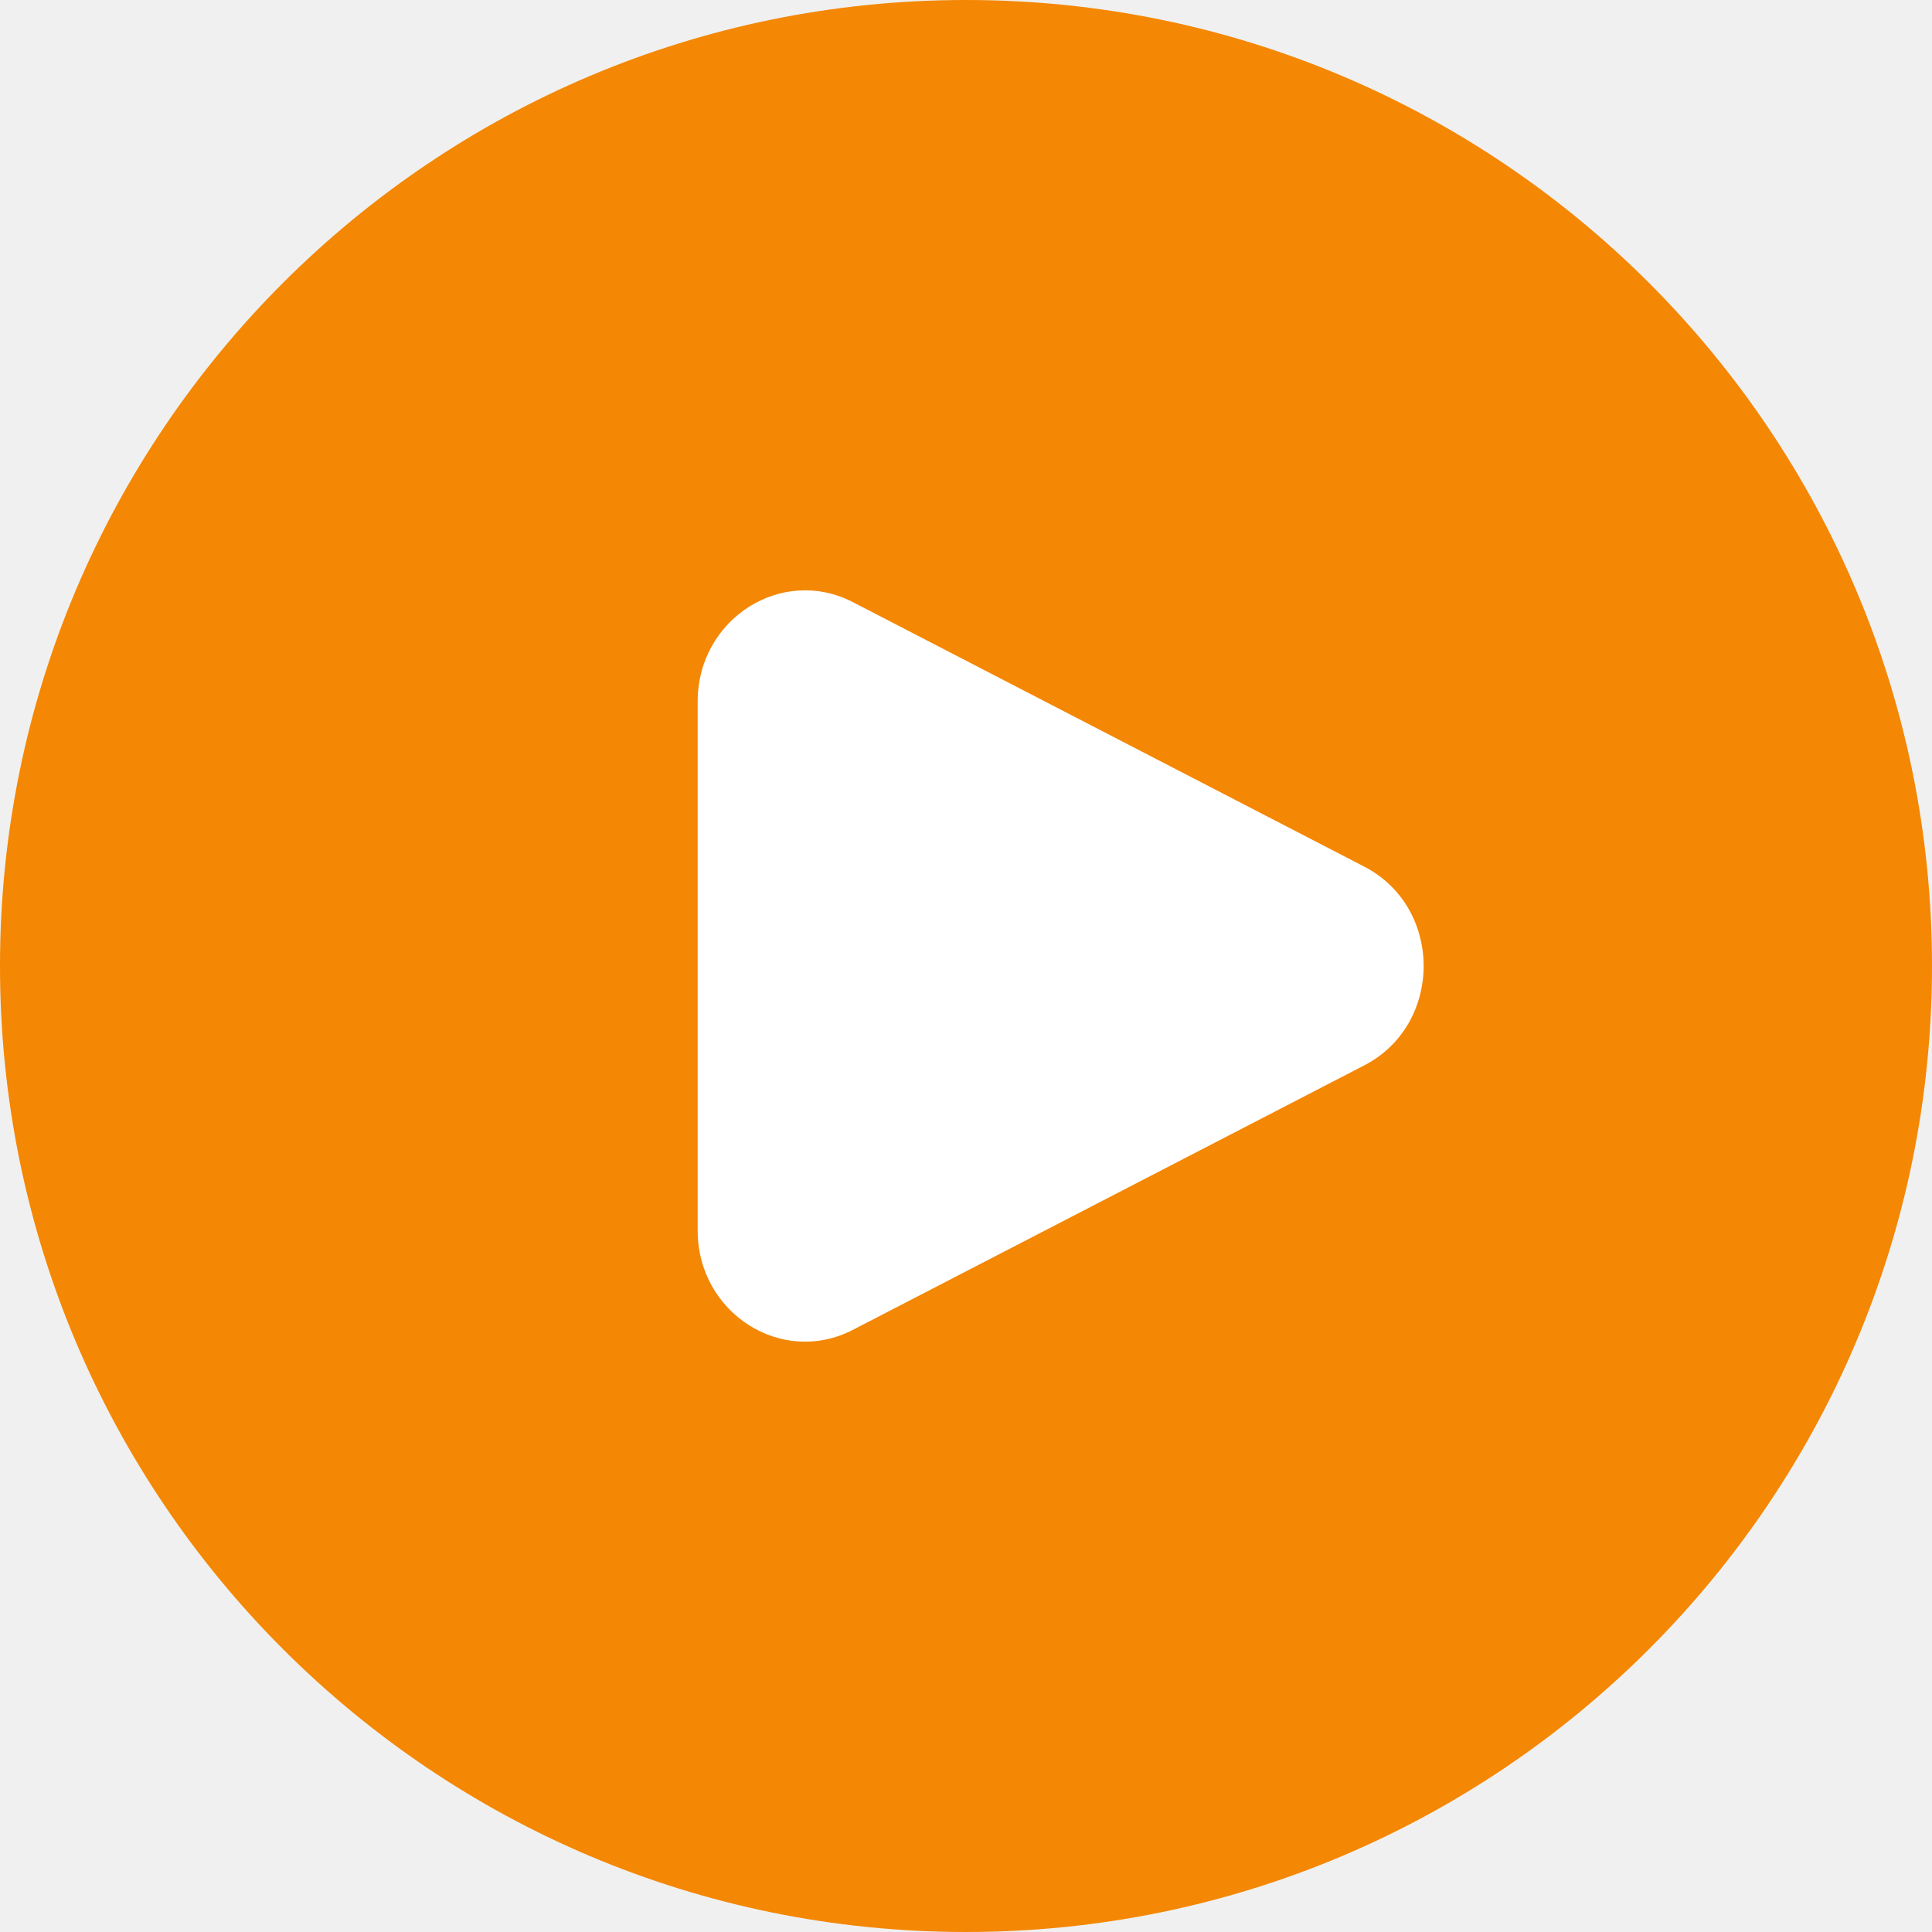
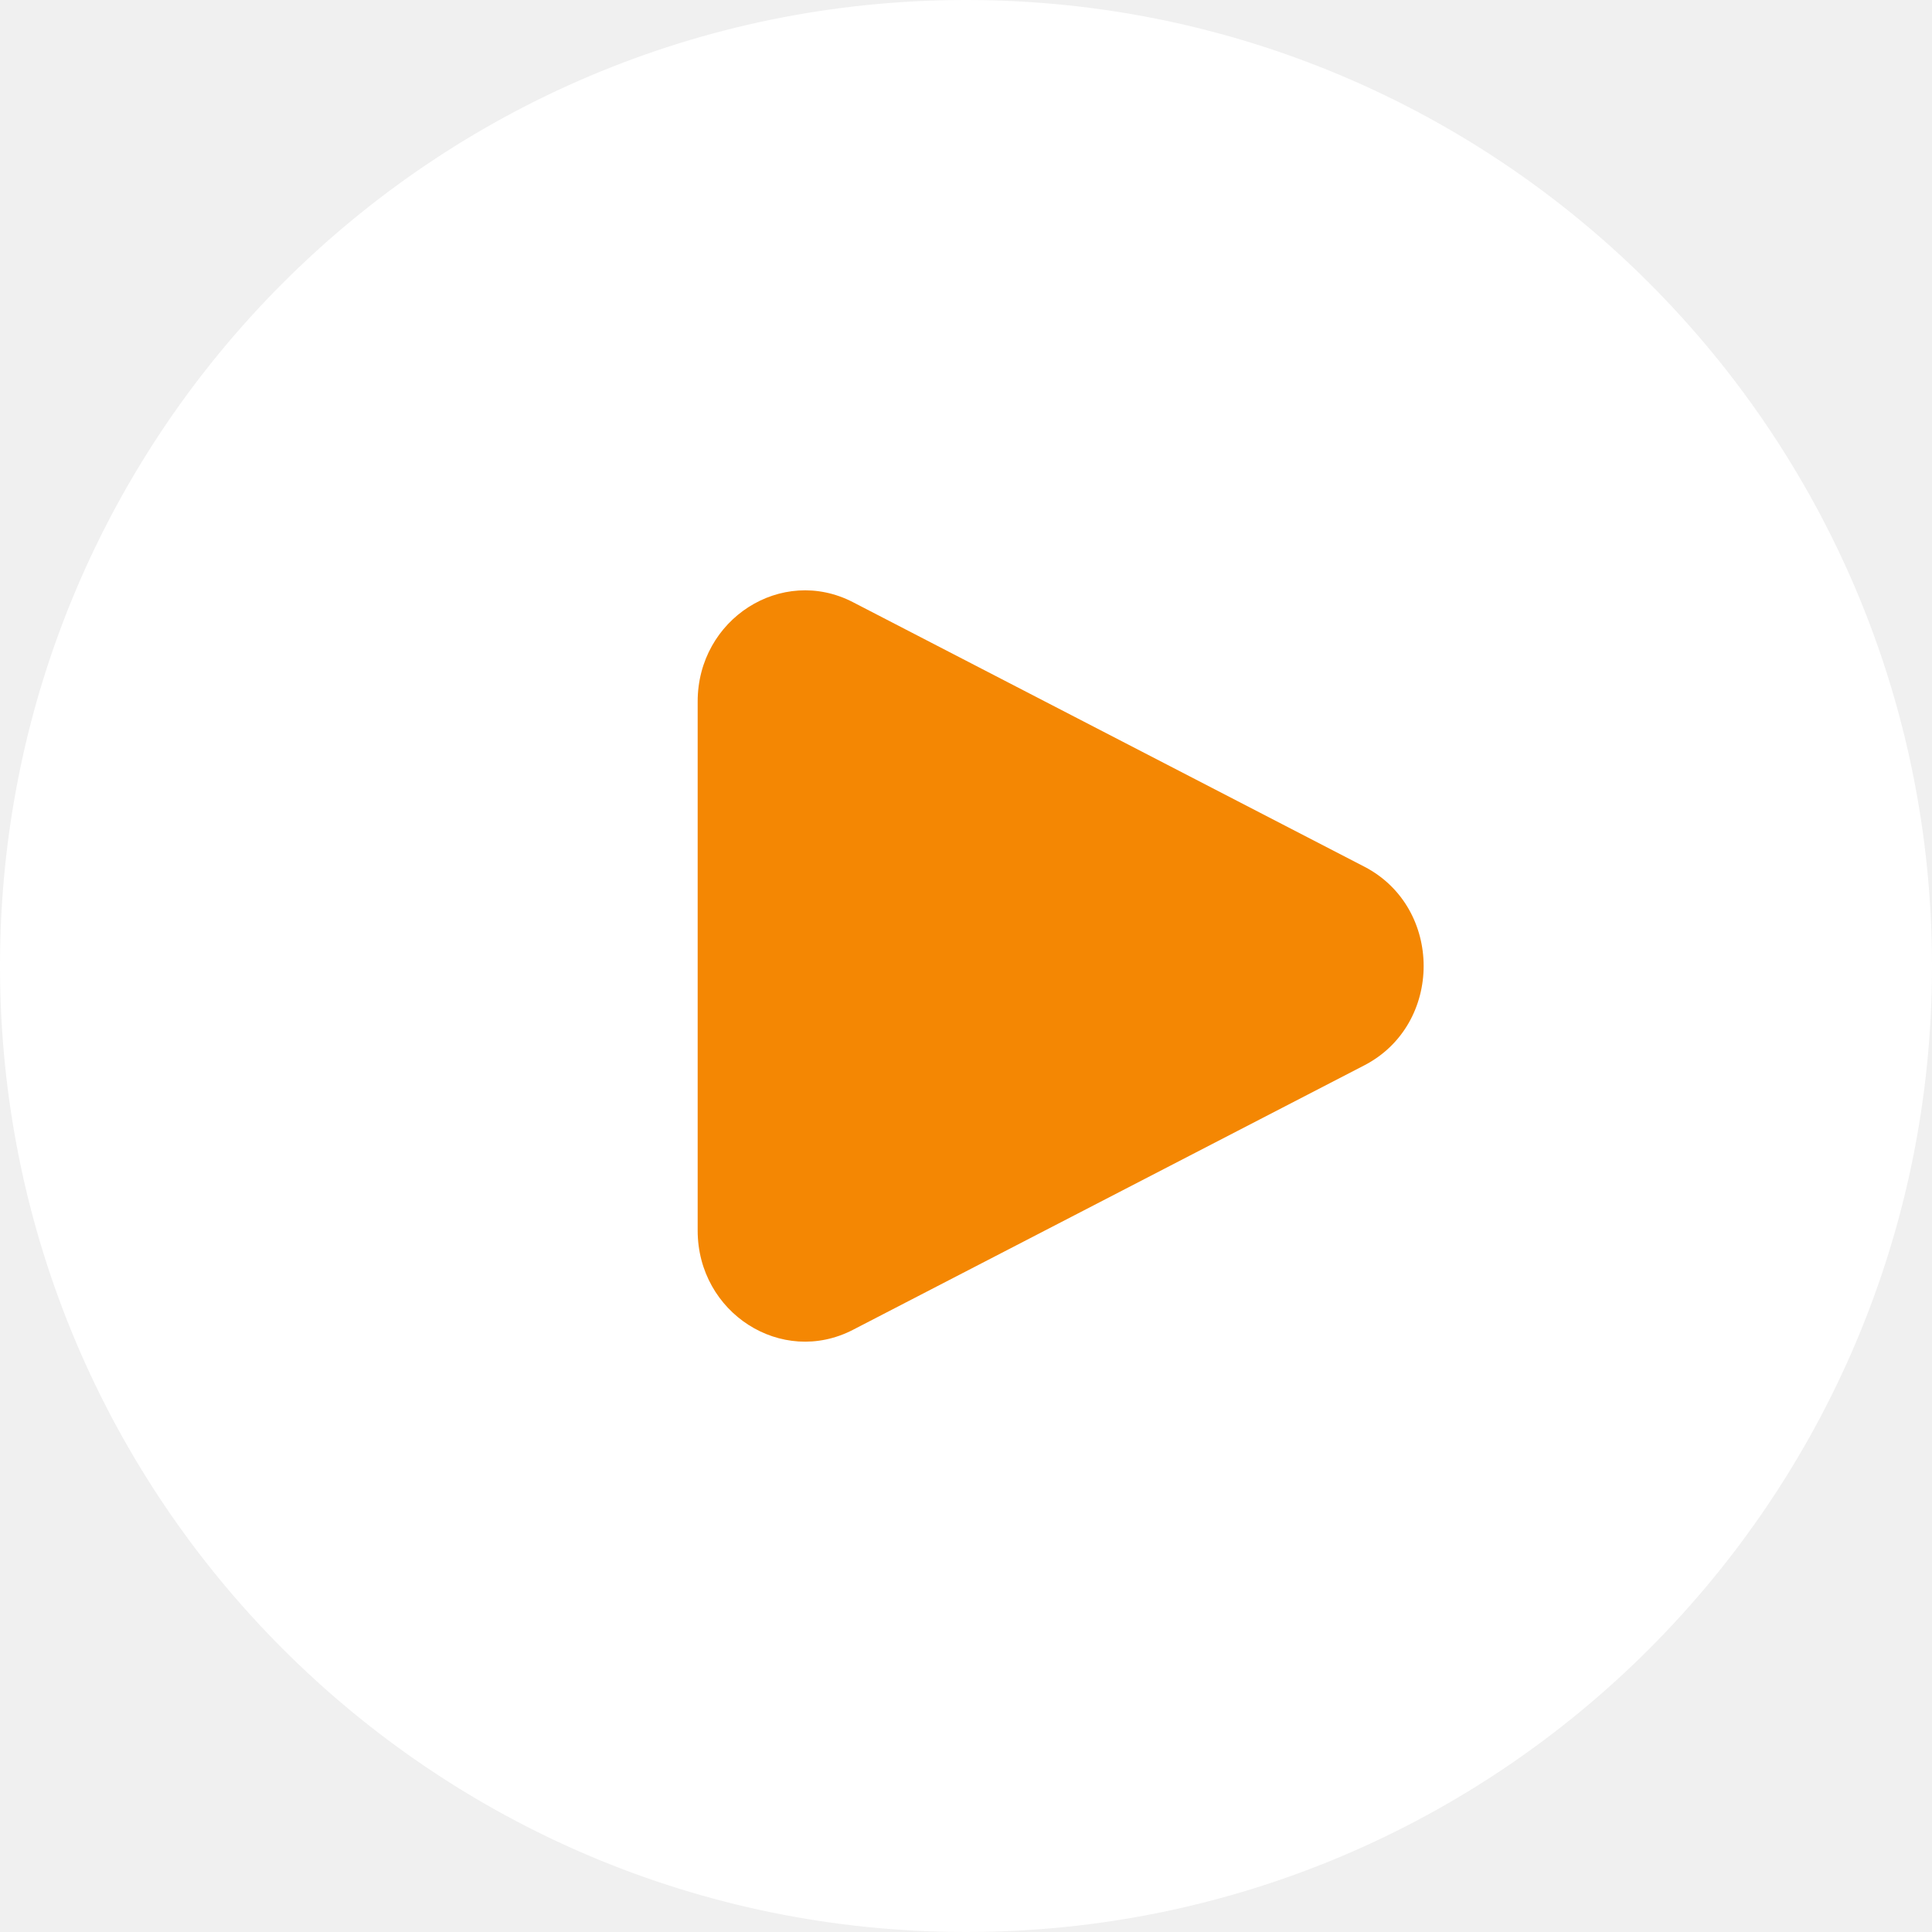
<svg xmlns="http://www.w3.org/2000/svg" width="36" height="36" viewBox="0 0 36 36" fill="none">
-   <rect width="36" height="36" rx="18" fill="#F48703" />
-   <path d="M25.422 16.149C26.896 16.912 26.896 19.088 25.422 19.851L15.894 24.779C14.565 25.467 13 24.466 13 22.928L13 13.072C13 11.534 14.565 10.533 15.894 11.221L25.422 16.149Z" fill="white" />
+   <rect width="36" height="36" rx="18" fill="white" />
+   <path d="M25.422 16.149C26.896 16.912 26.896 19.088 25.422 19.851L15.894 24.779C14.565 25.467 13 24.466 13 22.928L13 13.072C13 11.534 14.565 10.533 15.894 11.221L25.422 16.149Z" fill="#F48703" />
</svg>
